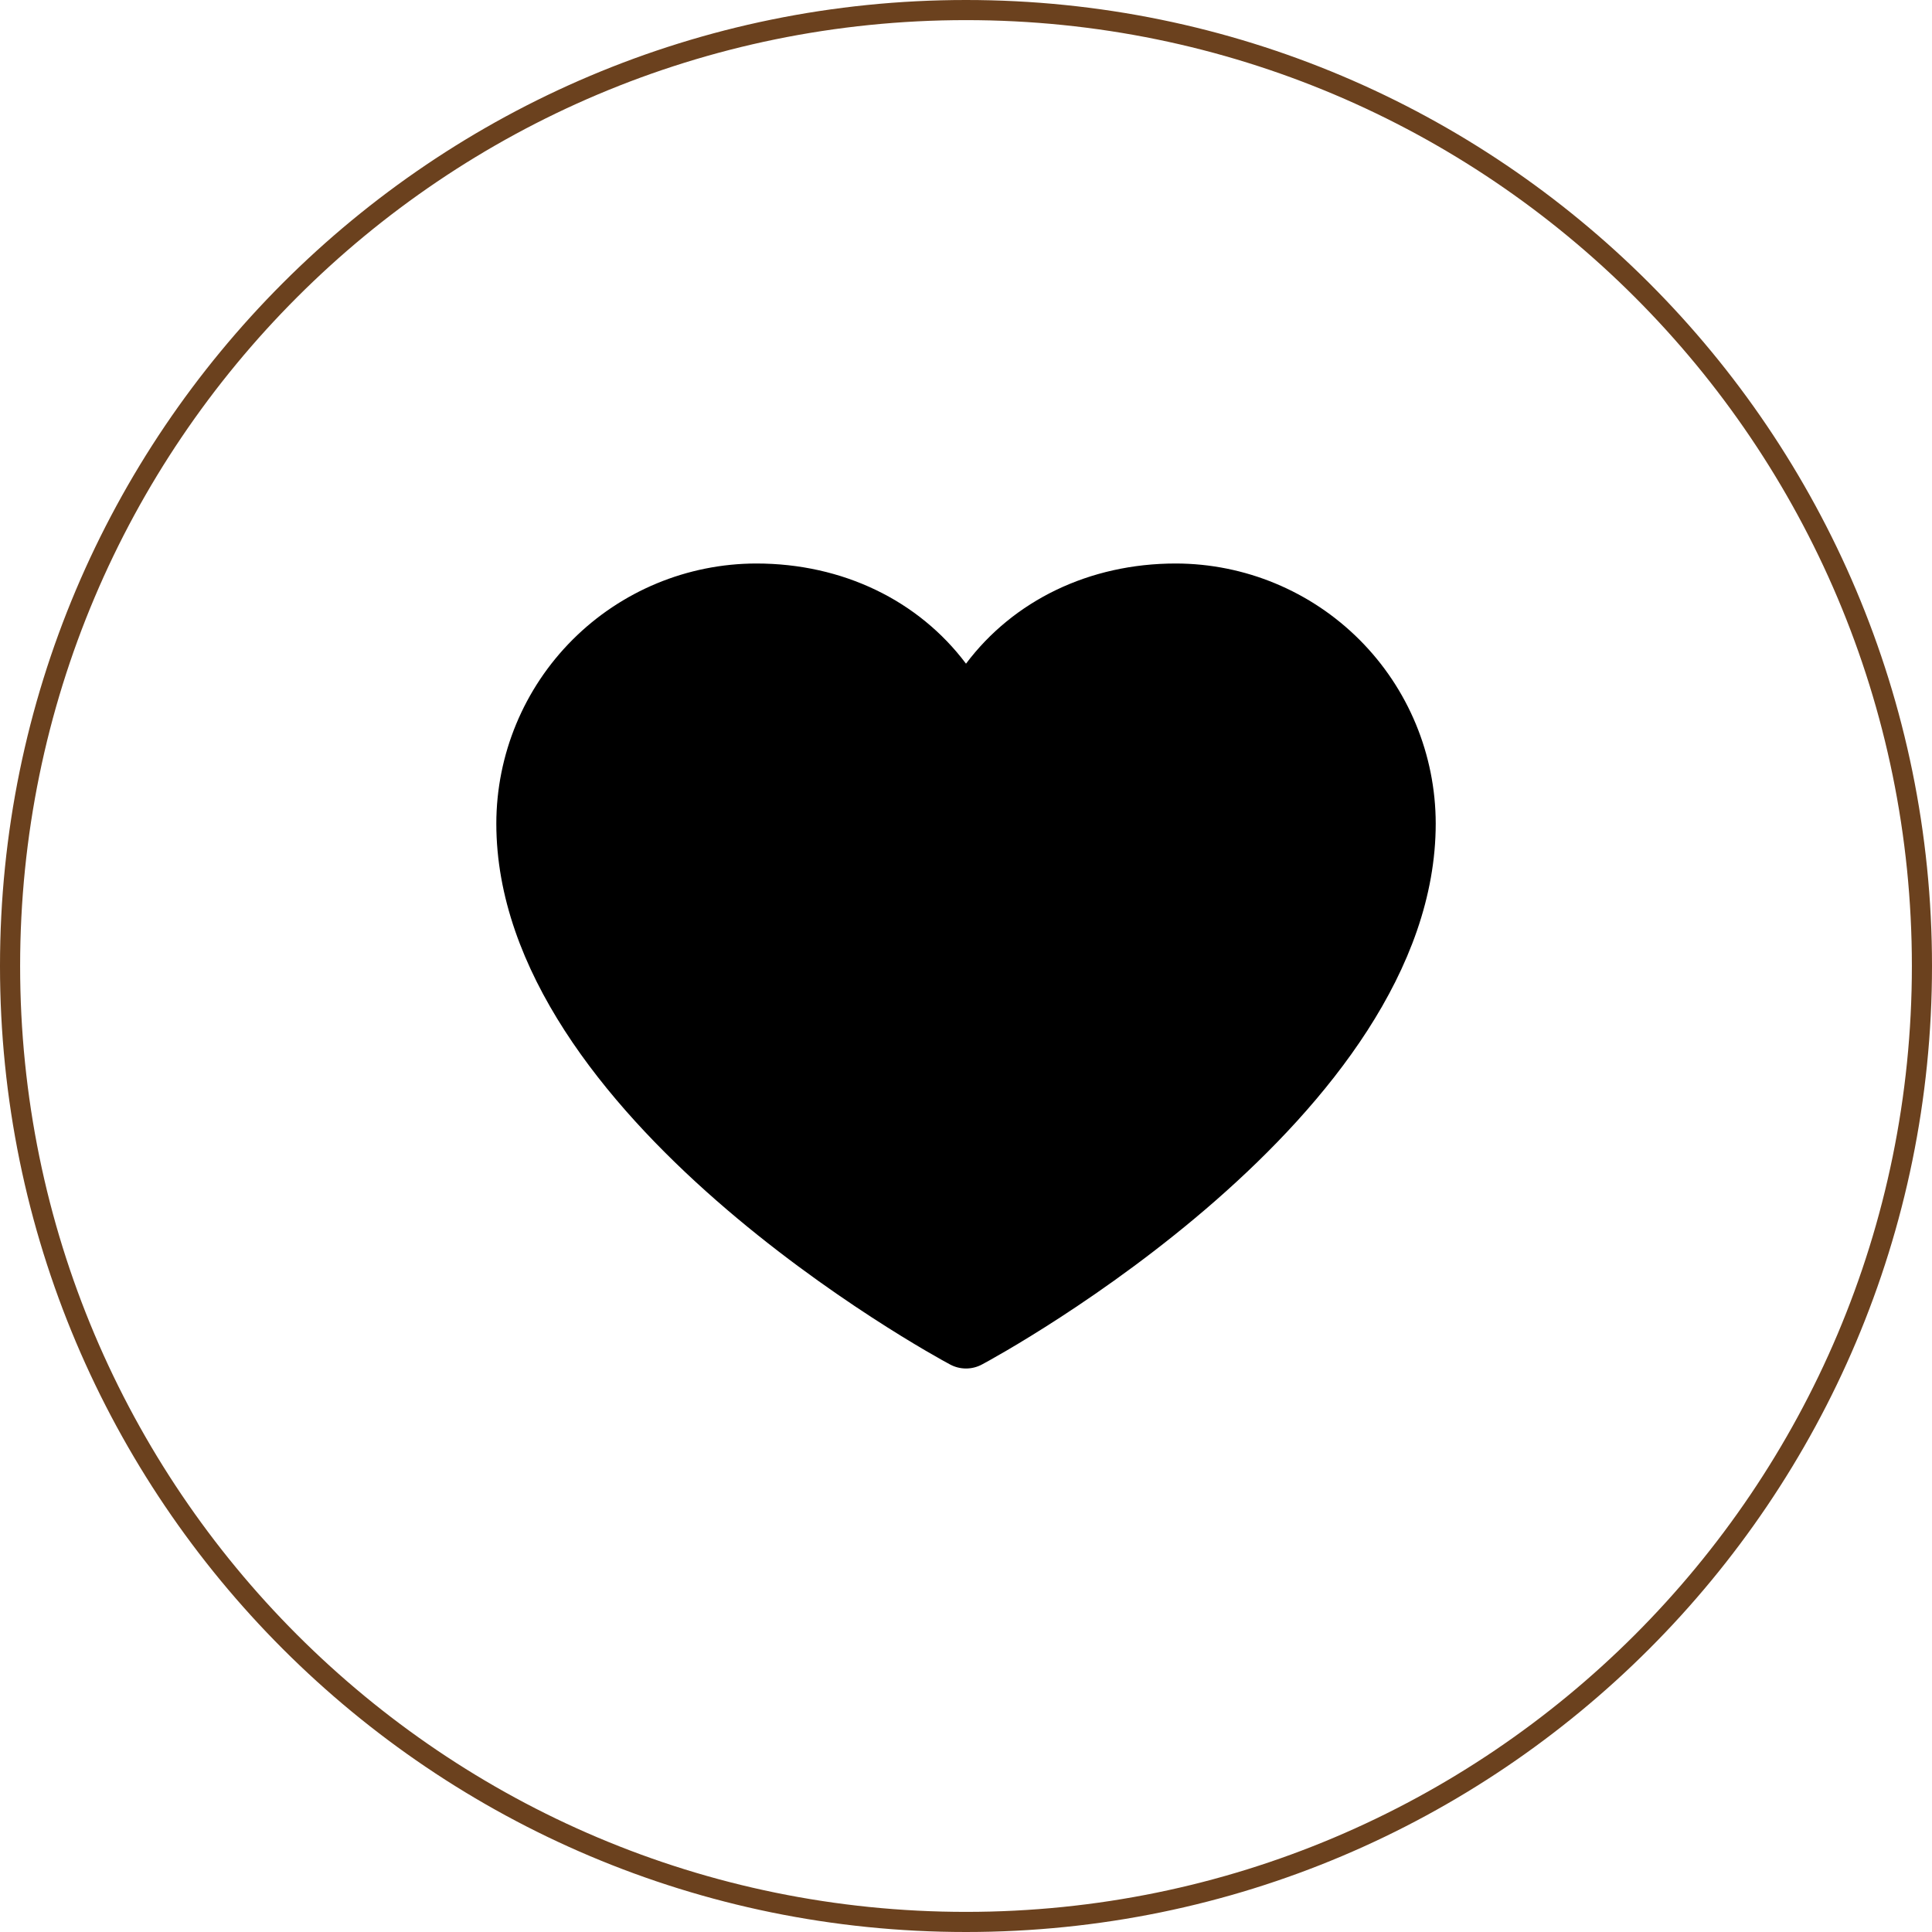
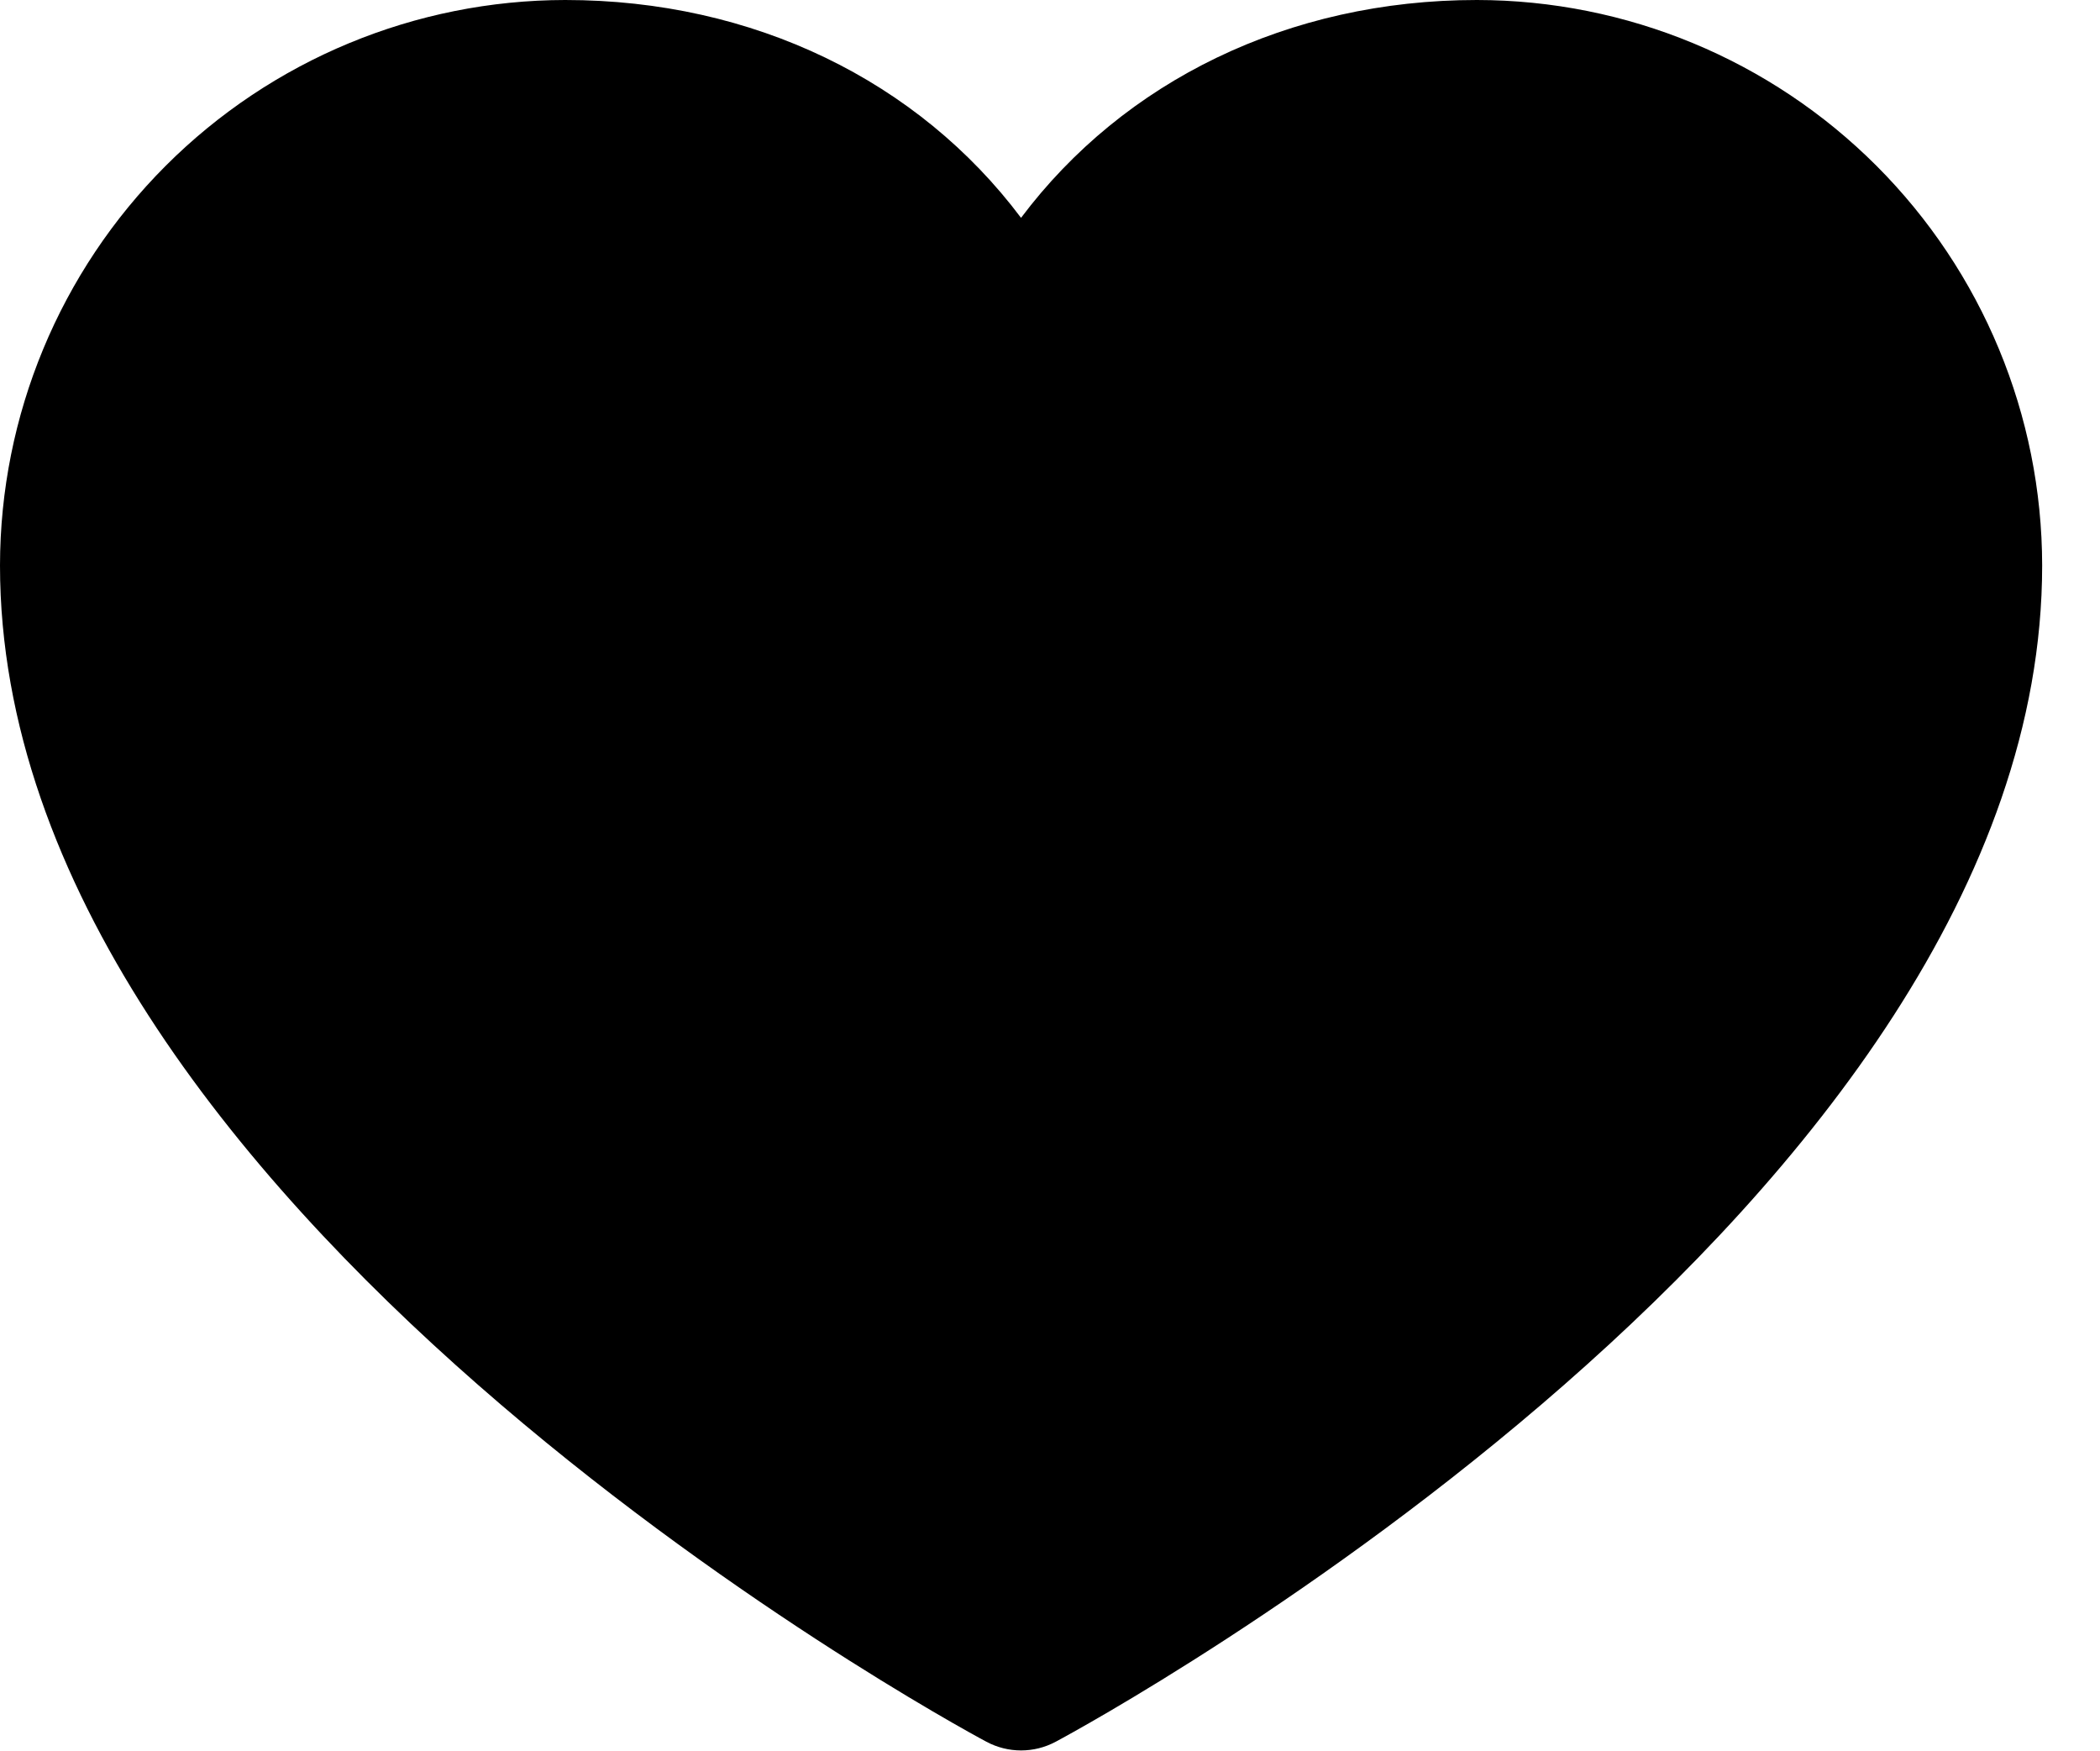
- <svg xmlns="http://www.w3.org/2000/svg" width="48" height="48" viewBox="0 0 48 48" fill="none">
-   <path d="M24 0.25C37.117 0.25 47.75 10.883 47.75 24C47.75 37.117 37.117 47.75 24 47.75C10.883 47.75 0.25 37.117 0.25 24C0.25 10.883 10.883 0.25 24 0.25Z" stroke="#6B411E" stroke-width="0.5" />
-   <path d="M24 16.489C25.175 14.925 27.058 14 29.21 14C30.923 14.002 32.565 14.683 33.776 15.894C34.987 17.105 35.668 18.747 35.67 20.46C35.67 27.753 24.856 33.657 24.395 33.901C24.274 33.966 24.138 34 24 34C23.863 34 23.727 33.966 23.606 33.901C23.145 33.657 12.331 27.753 12.331 20.46C12.333 18.747 13.014 17.105 14.225 15.894C15.436 14.683 17.078 14.002 18.791 14C20.942 14 22.826 14.925 24 16.489Z" fill="black" />
+ <svg xmlns="http://www.w3.org/2000/svg" width="24" height="20" viewBox="0 0 24 20" fill="none">
+   <path d="M11.669 2.489C12.844 0.925 14.727 0 16.879 0C18.592 0.002 20.234 0.683 21.445 1.894C22.656 3.105 23.337 4.747 23.339 6.46C23.339 13.753 12.525 19.657 12.064 19.901C11.943 19.966 11.807 20 11.669 20C11.532 20 11.396 19.966 11.274 19.901C10.814 19.657 0 13.753 0 6.46C0.002 4.747 0.683 3.105 1.894 1.894C3.105 0.683 4.747 0.002 6.46 0C8.611 0 10.495 0.925 11.669 2.489Z" fill="black" />
</svg>
